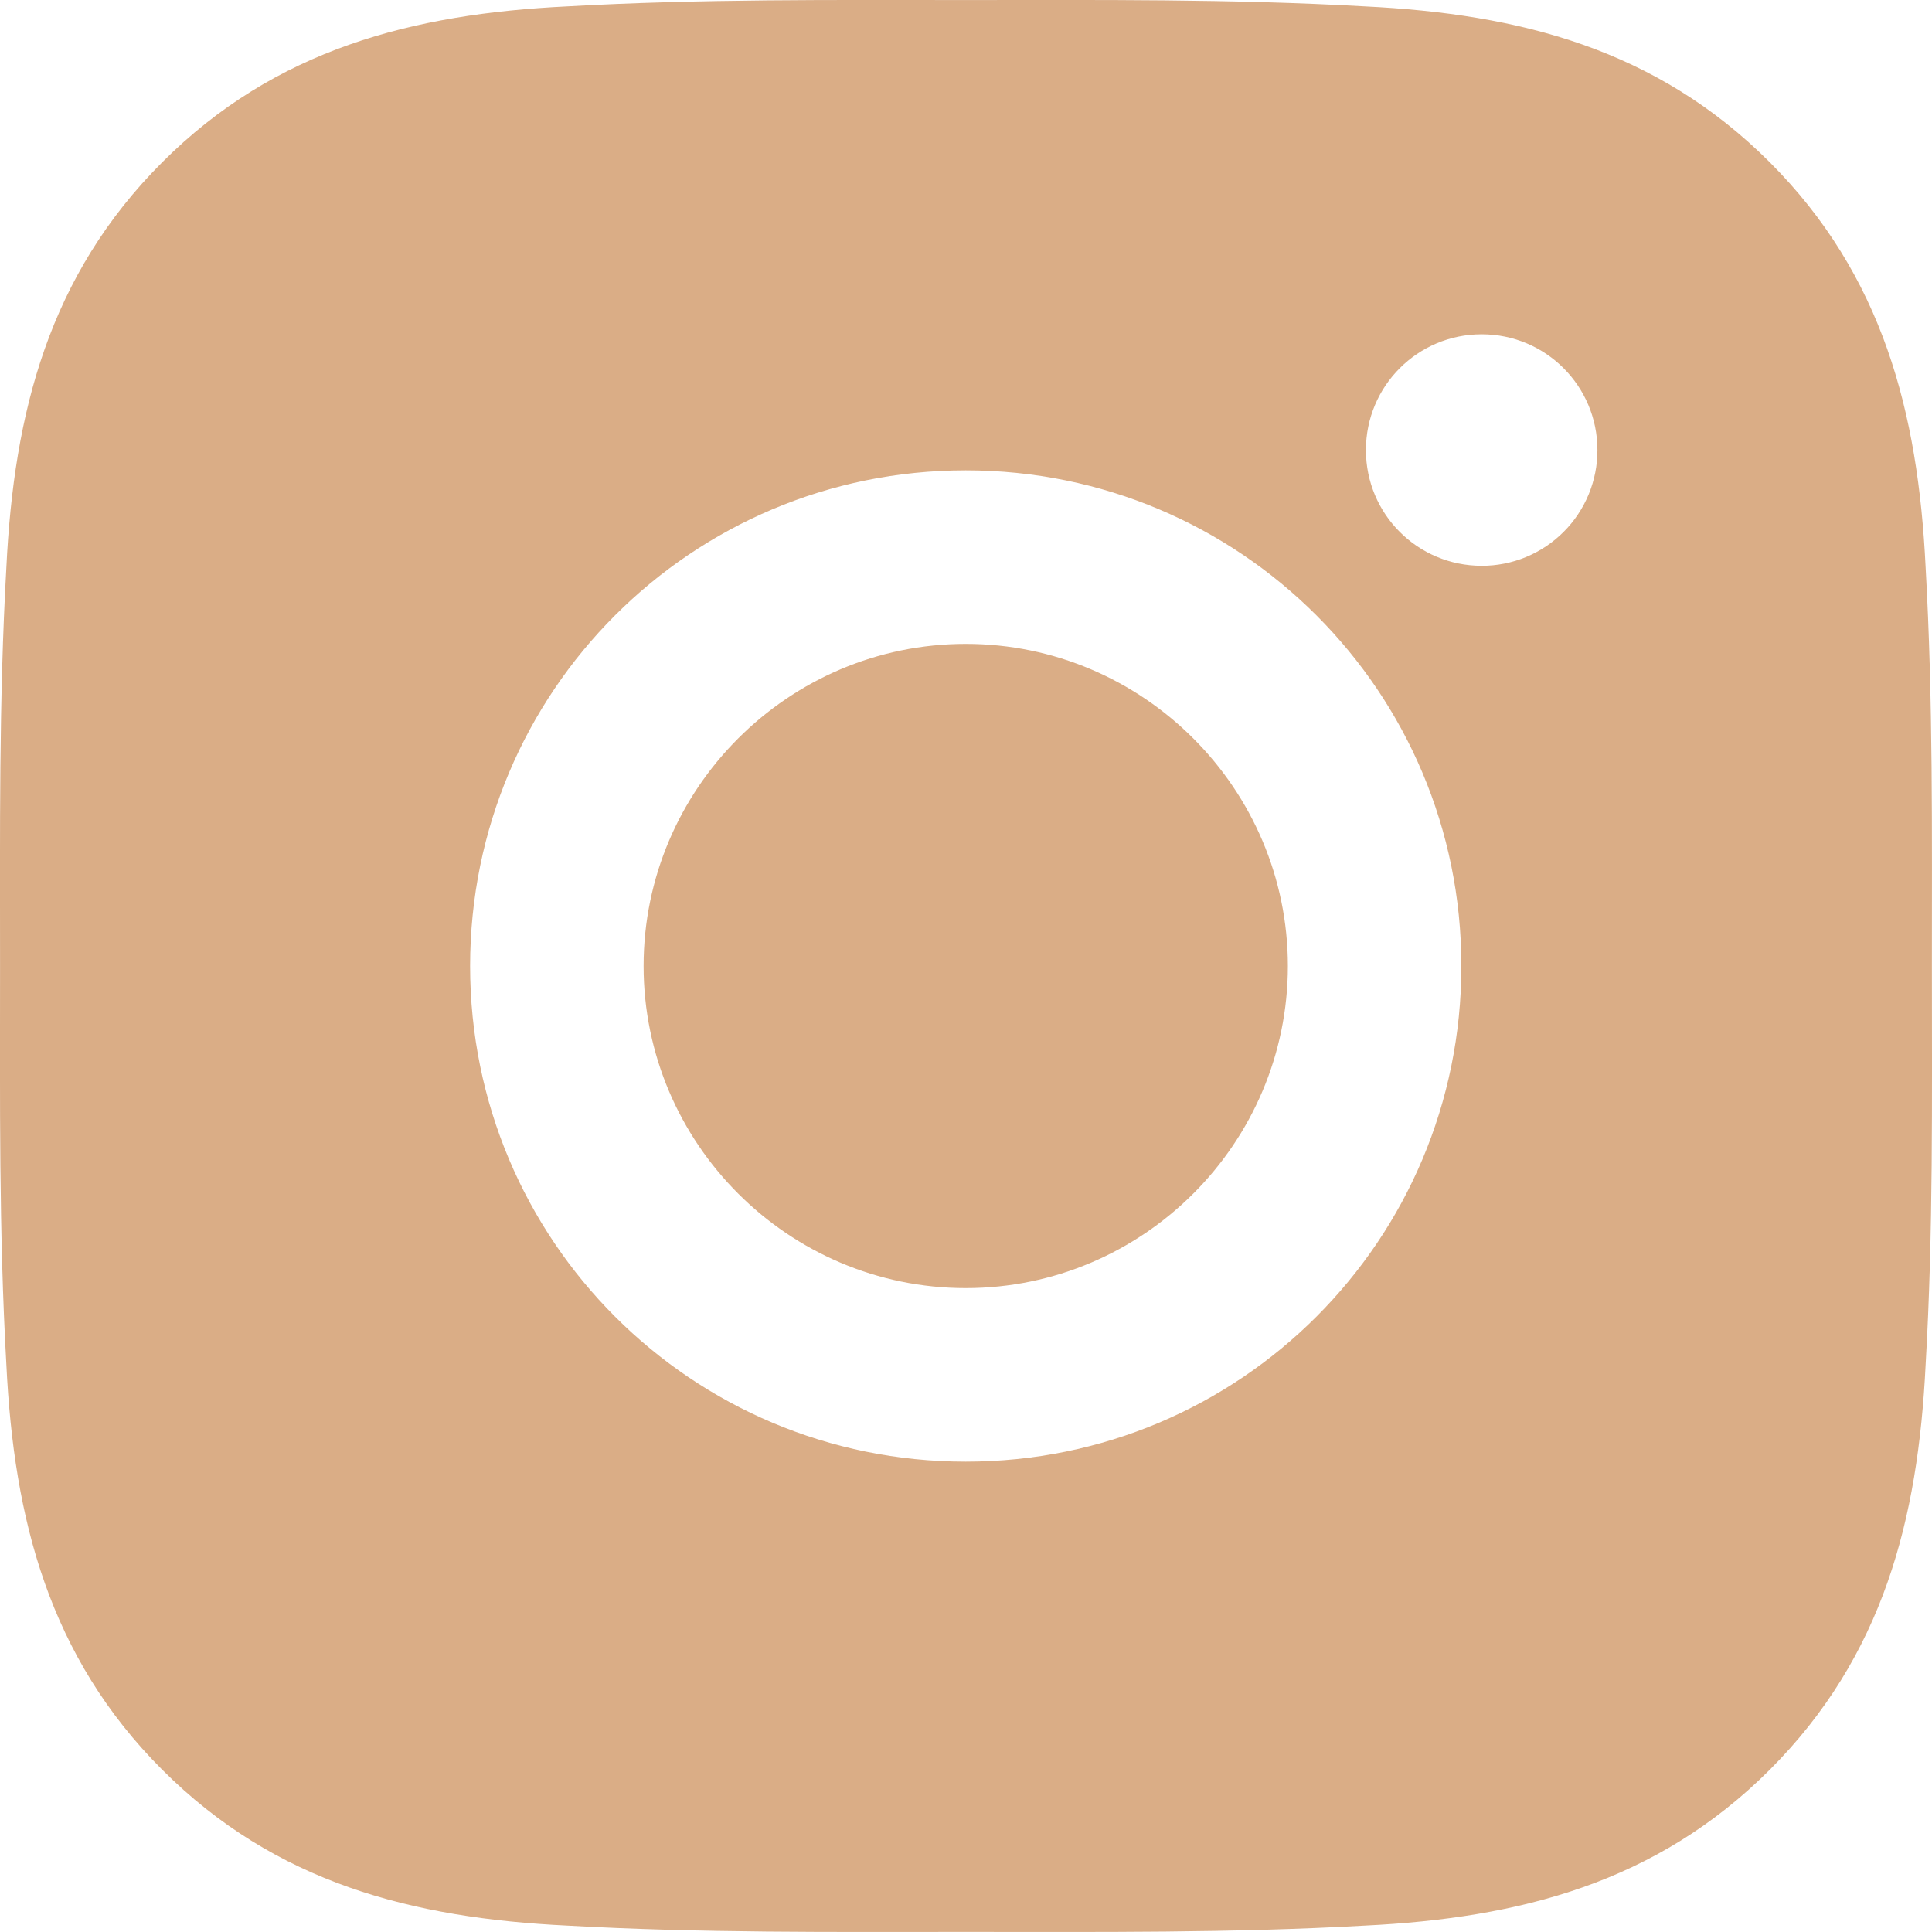
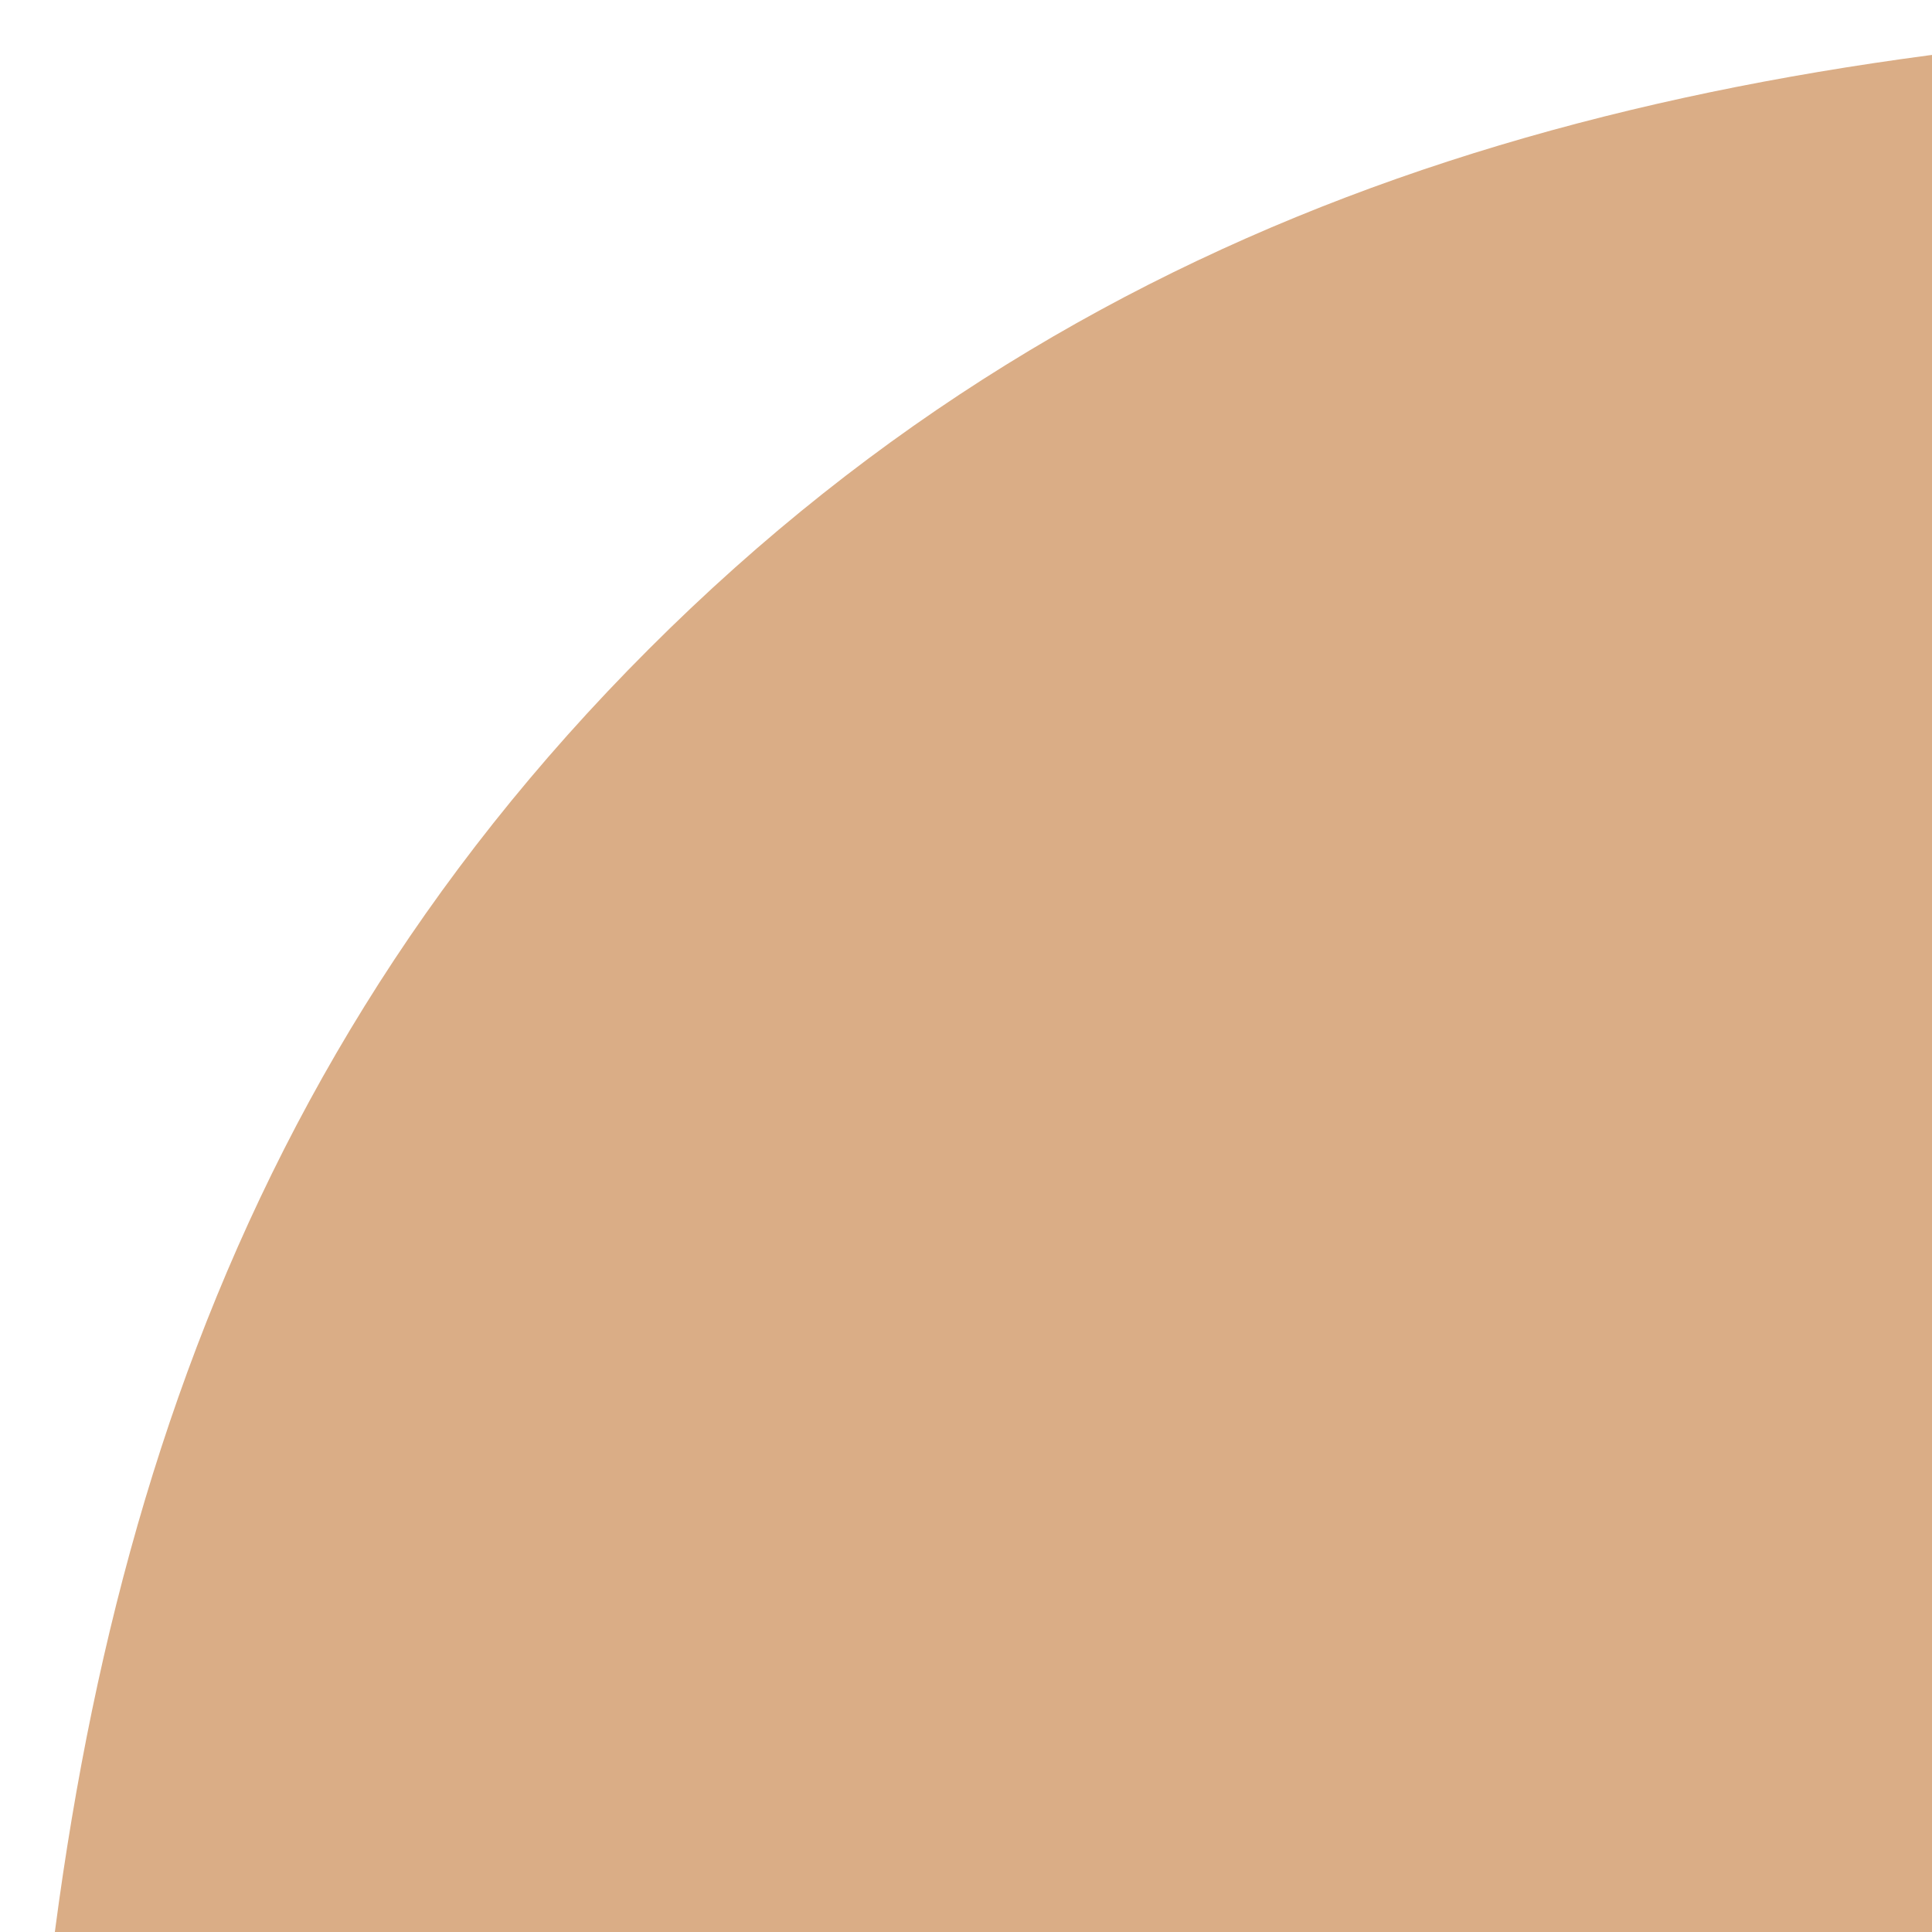
- <svg xmlns="http://www.w3.org/2000/svg" width="40" height="40" viewBox="0 0 40 40" fill="none">
+ <svg xmlns="http://www.w3.org/2000/svg" width="10" height="10" viewBox="0 0 10 10" fill="none">
  <path d="M19.995 13.331C16.322 13.331 13.325 16.328 13.325 20C13.325 23.672 16.322 26.669 19.995 26.669C23.667 26.669 26.664 23.672 26.664 20C26.664 16.328 23.667 13.331 19.995 13.331ZM39.998 20C39.998 17.238 40.023 14.501 39.868 11.744C39.713 8.542 38.982 5.7 36.641 3.359C34.294 1.012 31.457 0.287 28.255 0.132C25.493 -0.024 22.756 0.001 20 0.001C17.238 0.001 14.501 -0.024 11.744 0.132C8.542 0.287 5.7 1.017 3.359 3.359C1.012 5.705 0.287 8.542 0.132 11.744C-0.024 14.506 0.001 17.243 0.001 20C0.001 22.757 -0.024 25.499 0.132 28.256C0.287 31.458 1.017 34.3 3.359 36.641C5.705 38.988 8.542 39.713 11.744 39.868C14.506 40.023 17.243 39.998 20 39.998C22.761 39.998 25.498 40.023 28.255 39.868C31.457 39.713 34.299 38.983 36.641 36.641C38.987 34.295 39.713 31.458 39.868 28.256C40.028 25.499 39.998 22.762 39.998 20ZM19.995 30.262C14.316 30.262 9.733 25.679 9.733 20C9.733 14.321 14.316 9.738 19.995 9.738C25.673 9.738 30.256 14.321 30.256 20C30.256 25.679 25.673 30.262 19.995 30.262ZM30.677 11.714C29.351 11.714 28.28 10.644 28.28 9.318C28.28 7.992 29.351 6.921 30.677 6.921C32.002 6.921 33.073 7.992 33.073 9.318C33.074 9.633 33.012 9.944 32.892 10.235C32.771 10.526 32.595 10.791 32.372 11.013C32.15 11.236 31.885 11.412 31.594 11.533C31.303 11.653 30.991 11.715 30.677 11.714Z" fill="#DAAD86" />
</svg>
